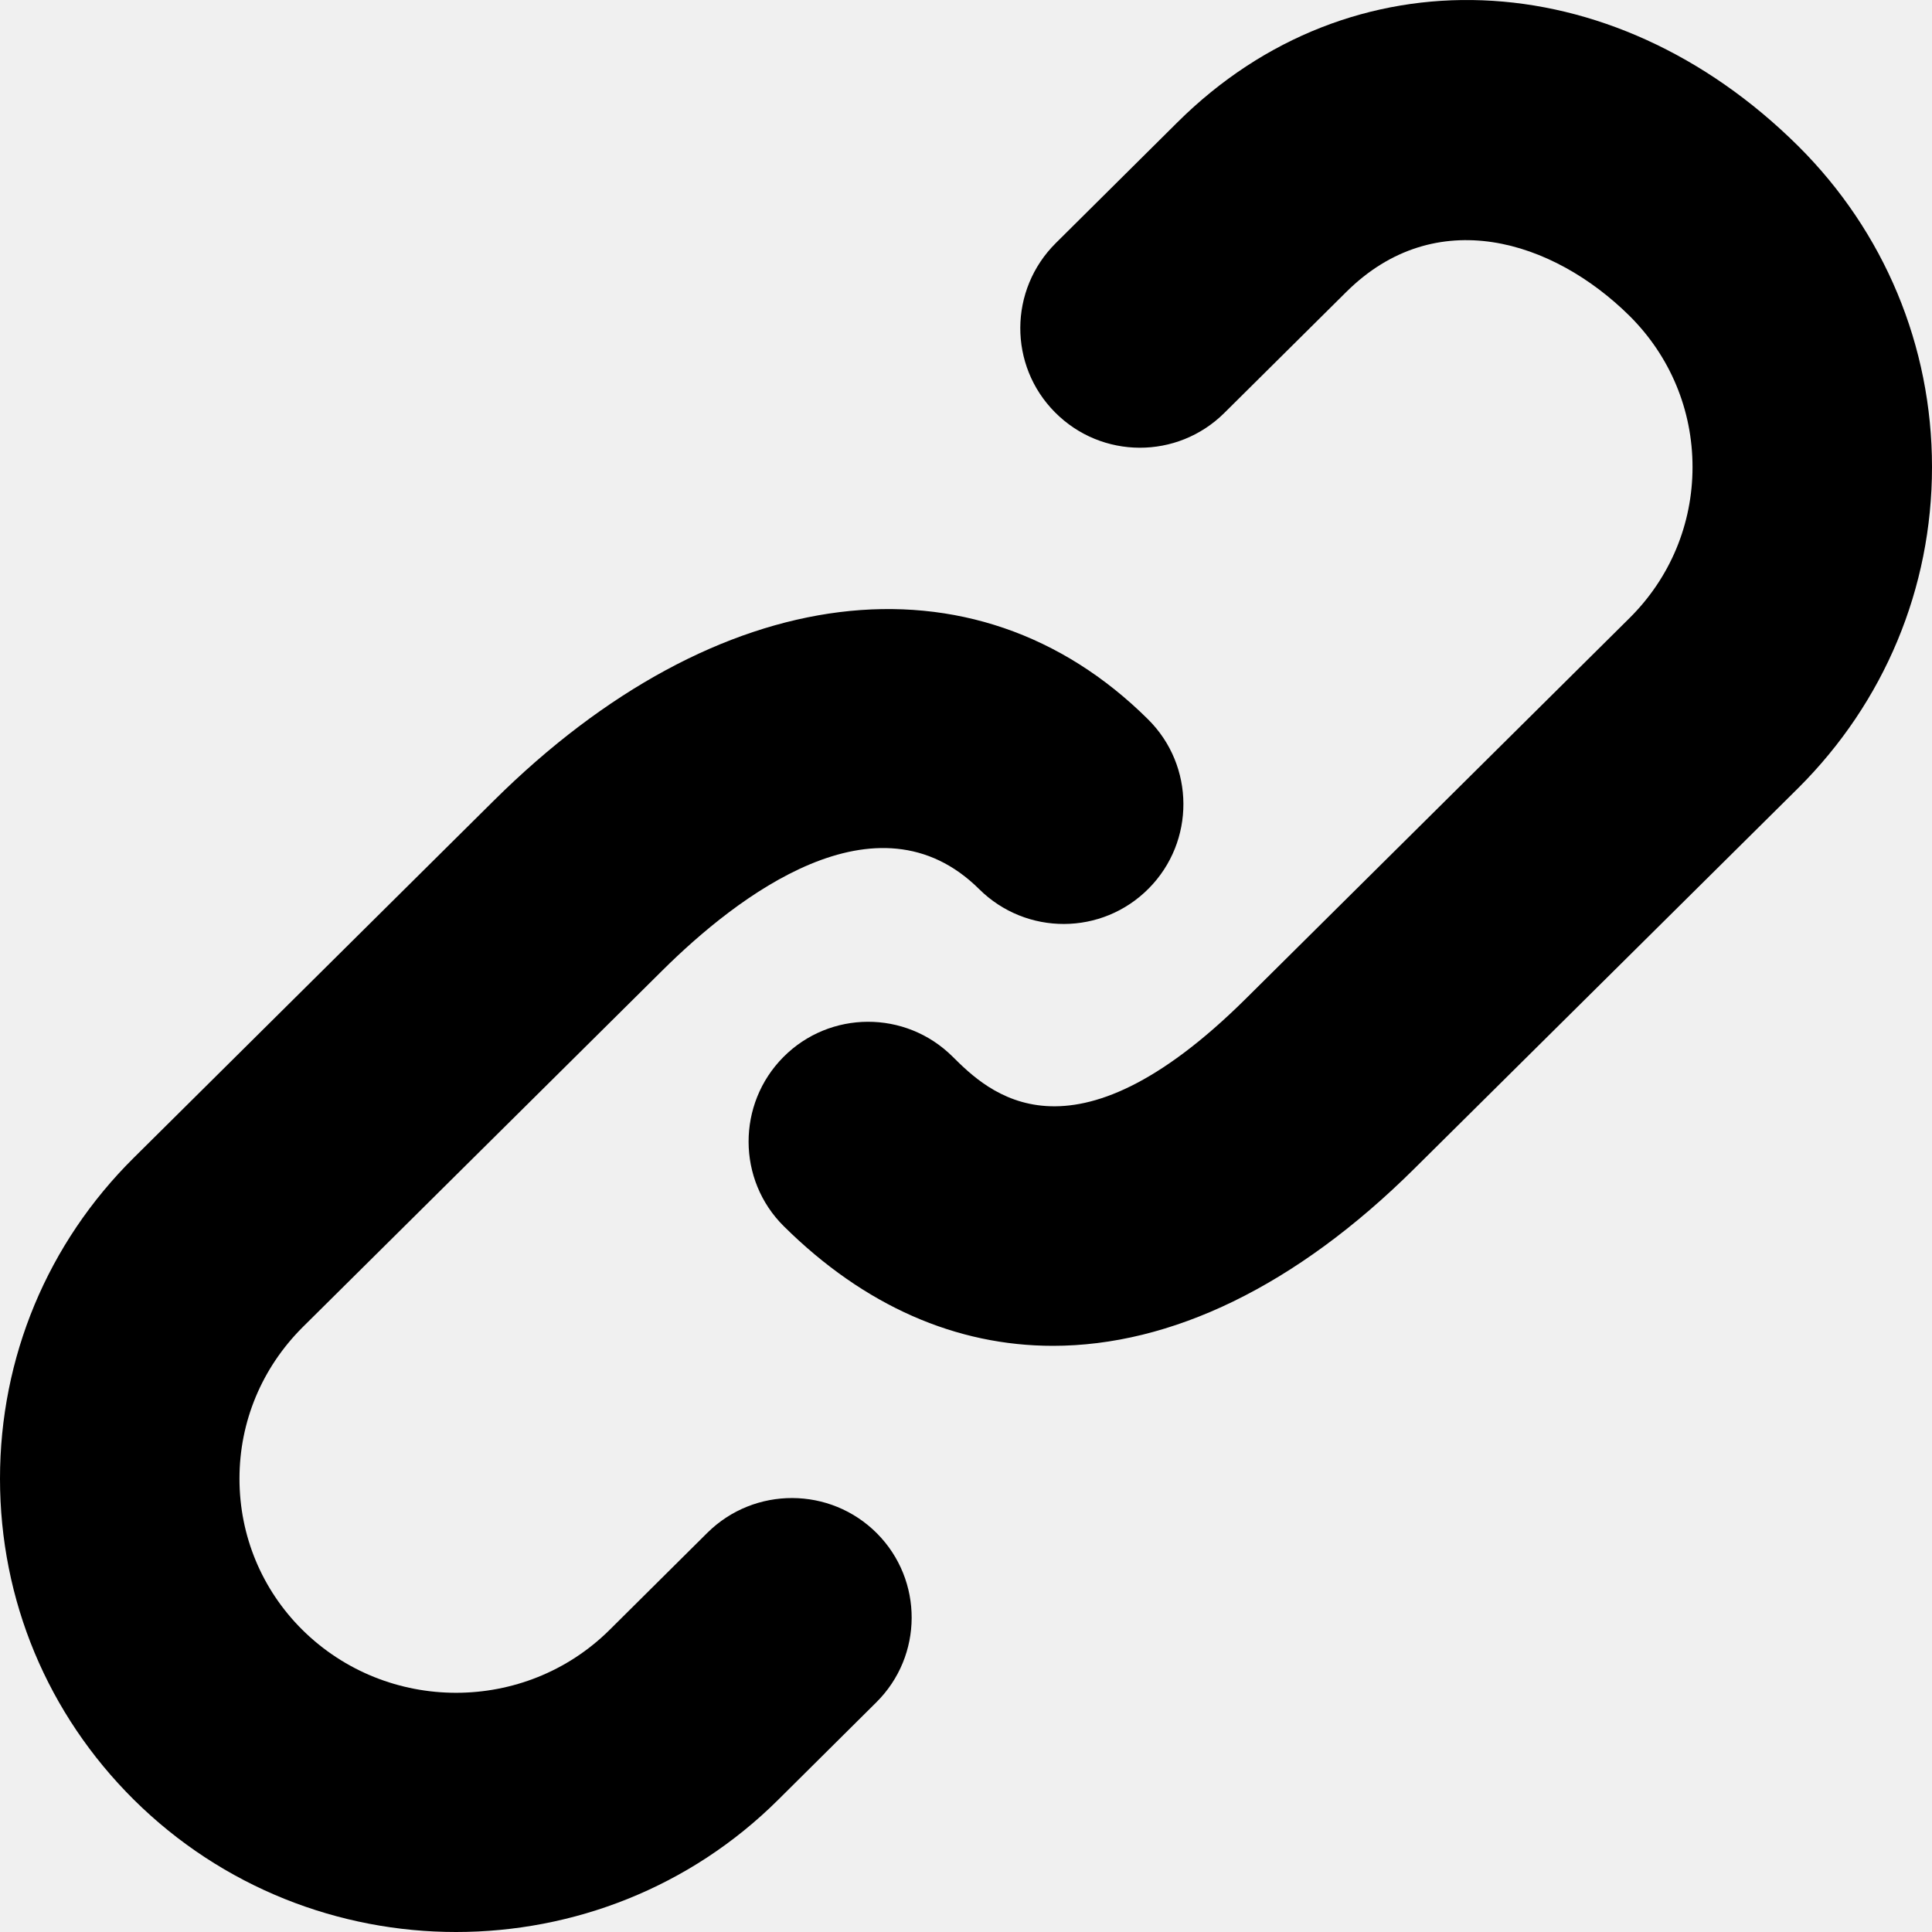
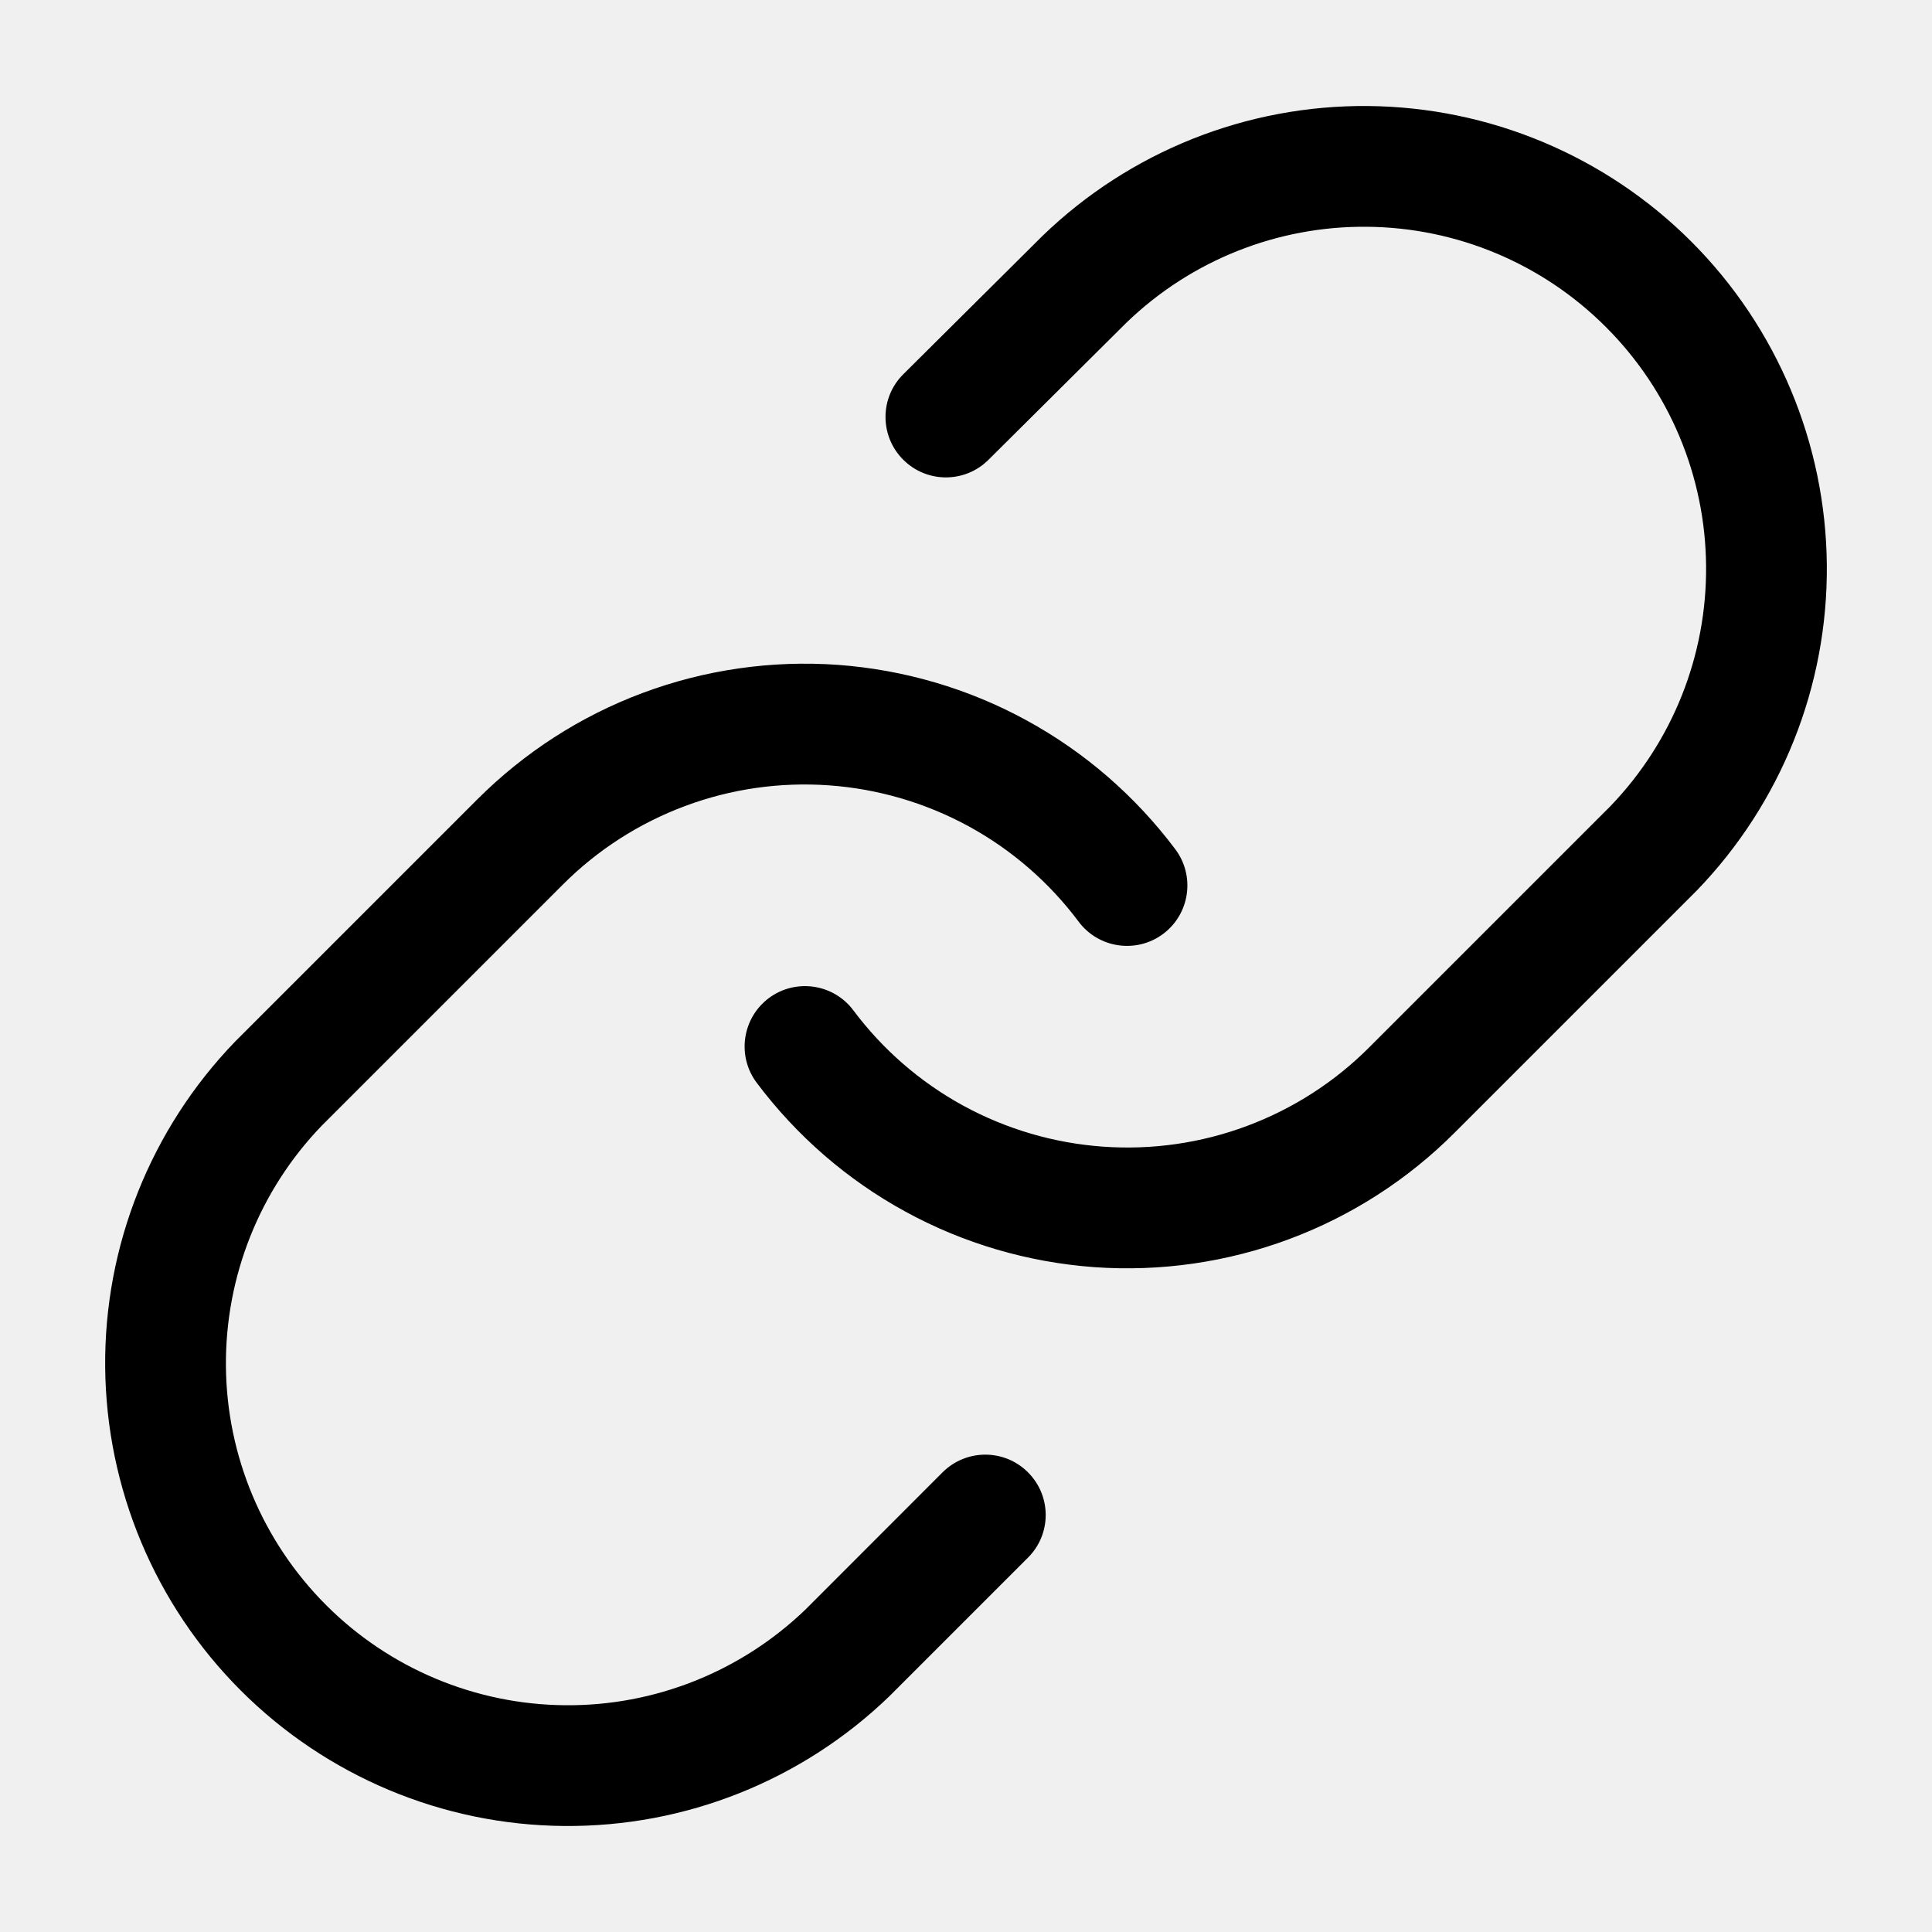
- <svg xmlns="http://www.w3.org/2000/svg" width="20px" height="20px" viewBox="0 0 20 20" version="1.1">
-   <defs />
-   <g id="link" stroke="none" stroke-width="1" fill="none" fill-rule="evenodd">
-     <g fill="#000000" fill-rule="nonzero" id="Shape">
-       <path d="M7.324,15.866 L6.311,16.872 C5.435,17.741 4.008,17.741 3.13,16.872 C2.71,16.455 2.479,15.898 2.479,15.307 C2.479,14.716 2.711,14.162 3.13,13.742 L6.855,10.048 C7.626,9.282 9.079,8.155 10.137,9.205 C10.624,9.687 11.408,9.685 11.891,9.198 C12.373,8.712 12.37,7.927 11.884,7.446 C10.086,5.661 7.426,5.991 5.11,8.29 L1.385,11.985 C0.491,12.871 0,14.052 0,15.307 C0,16.565 0.492,17.743 1.385,18.63 C2.305,19.542 3.513,20 4.721,20 C5.93,20 7.139,19.543 8.057,18.63 L9.071,17.623 C9.557,17.142 9.56,16.358 9.078,15.873 C8.595,15.388 7.81,15.386 7.324,15.866 Z M18.614,1.511 C16.68,-0.407 13.977,-0.51 12.19,1.265 L10.929,2.517 C10.443,3 10.439,3.783 10.921,4.268 C11.404,4.755 12.188,4.757 12.674,4.275 L13.936,3.023 C14.861,2.103 16.075,2.485 16.869,3.27 C17.289,3.688 17.521,4.243 17.521,4.835 C17.521,5.426 17.289,5.981 16.869,6.398 L12.894,10.341 C11.076,12.142 10.224,11.298 9.86,10.937 C9.374,10.455 8.59,10.458 8.109,10.943 C7.628,11.428 7.629,12.215 8.115,12.695 C8.95,13.522 9.902,13.932 10.9,13.932 C12.121,13.932 13.412,13.317 14.641,12.098 L18.616,8.157 C19.506,7.27 20,6.09 20,4.835 C20,3.58 19.506,2.398 18.614,1.511 Z" />
-     </g>
+ <svg xmlns="http://www.w3.org/2000/svg" width="16" height="16" viewBox="0 0 16 16" fill="none">
+   <g clip-path="url(#clip0_4073_70143)">
+     <path fill-rule="evenodd" clip-rule="evenodd" d="M11.329 0.878C10.324 0.869 9.356 1.255 8.633 1.954L7.481 3.099C7.285 3.293 7.284 3.61 7.479 3.806C7.674 4.002 7.99 4.003 8.186 3.808L9.33 2.671C9.864 2.156 10.579 1.871 11.32 1.878C12.063 1.884 12.774 2.182 13.299 2.708C13.825 3.233 14.123 3.944 14.129 4.686C14.136 5.428 13.851 6.142 13.337 6.676L11.34 8.673C11.053 8.961 10.707 9.183 10.326 9.325C9.946 9.467 9.539 9.525 9.134 9.496C8.728 9.467 8.334 9.351 7.978 9.157C7.621 8.962 7.311 8.693 7.067 8.367C6.902 8.146 6.588 8.101 6.367 8.266C6.146 8.432 6.101 8.745 6.266 8.966C6.596 9.406 7.016 9.771 7.498 10.034C7.98 10.298 8.514 10.454 9.062 10.494C9.61 10.533 10.161 10.454 10.676 10.262C11.191 10.07 11.659 9.769 12.047 9.38L14.047 7.38L14.053 7.374C14.751 6.651 15.138 5.683 15.129 4.678C15.12 3.673 14.717 2.711 14.006 2C13.296 1.29 12.334 0.887 11.329 0.878ZM6.938 5.506C6.39 5.467 5.839 5.546 5.324 5.738C4.809 5.93 4.342 6.231 3.953 6.62L1.953 8.62L1.947 8.626C1.249 9.349 0.862 10.317 0.871 11.322C0.88 12.327 1.283 13.289 1.994 14C2.704 14.71 3.666 15.114 4.671 15.122C5.676 15.131 6.644 14.745 7.367 14.046L8.513 12.9C8.709 12.705 8.709 12.388 8.513 12.193C8.318 11.998 8.002 11.998 7.806 12.193L6.67 13.33C6.135 13.844 5.421 14.129 4.68 14.122C3.937 14.116 3.226 13.818 2.701 13.293C2.175 12.767 1.877 12.056 1.871 11.314C1.865 10.572 2.149 9.858 2.663 9.324L4.66 7.327C4.947 7.039 5.293 6.817 5.674 6.675C6.054 6.533 6.461 6.475 6.866 6.504C7.272 6.533 7.666 6.649 8.022 6.843C8.379 7.038 8.689 7.307 8.933 7.633C9.098 7.854 9.412 7.899 9.633 7.734C9.854 7.568 9.899 7.255 9.734 7.034C9.404 6.594 8.984 6.229 8.502 5.966C8.02 5.702 7.486 5.546 6.938 5.506Z" fill="black" />
  </g>
+   <defs>
+     <clipPath id="clip0_4073_70143">
+       <rect width="16" height="16" fill="white" />
+     </clipPath>
+   </defs>
</svg>
